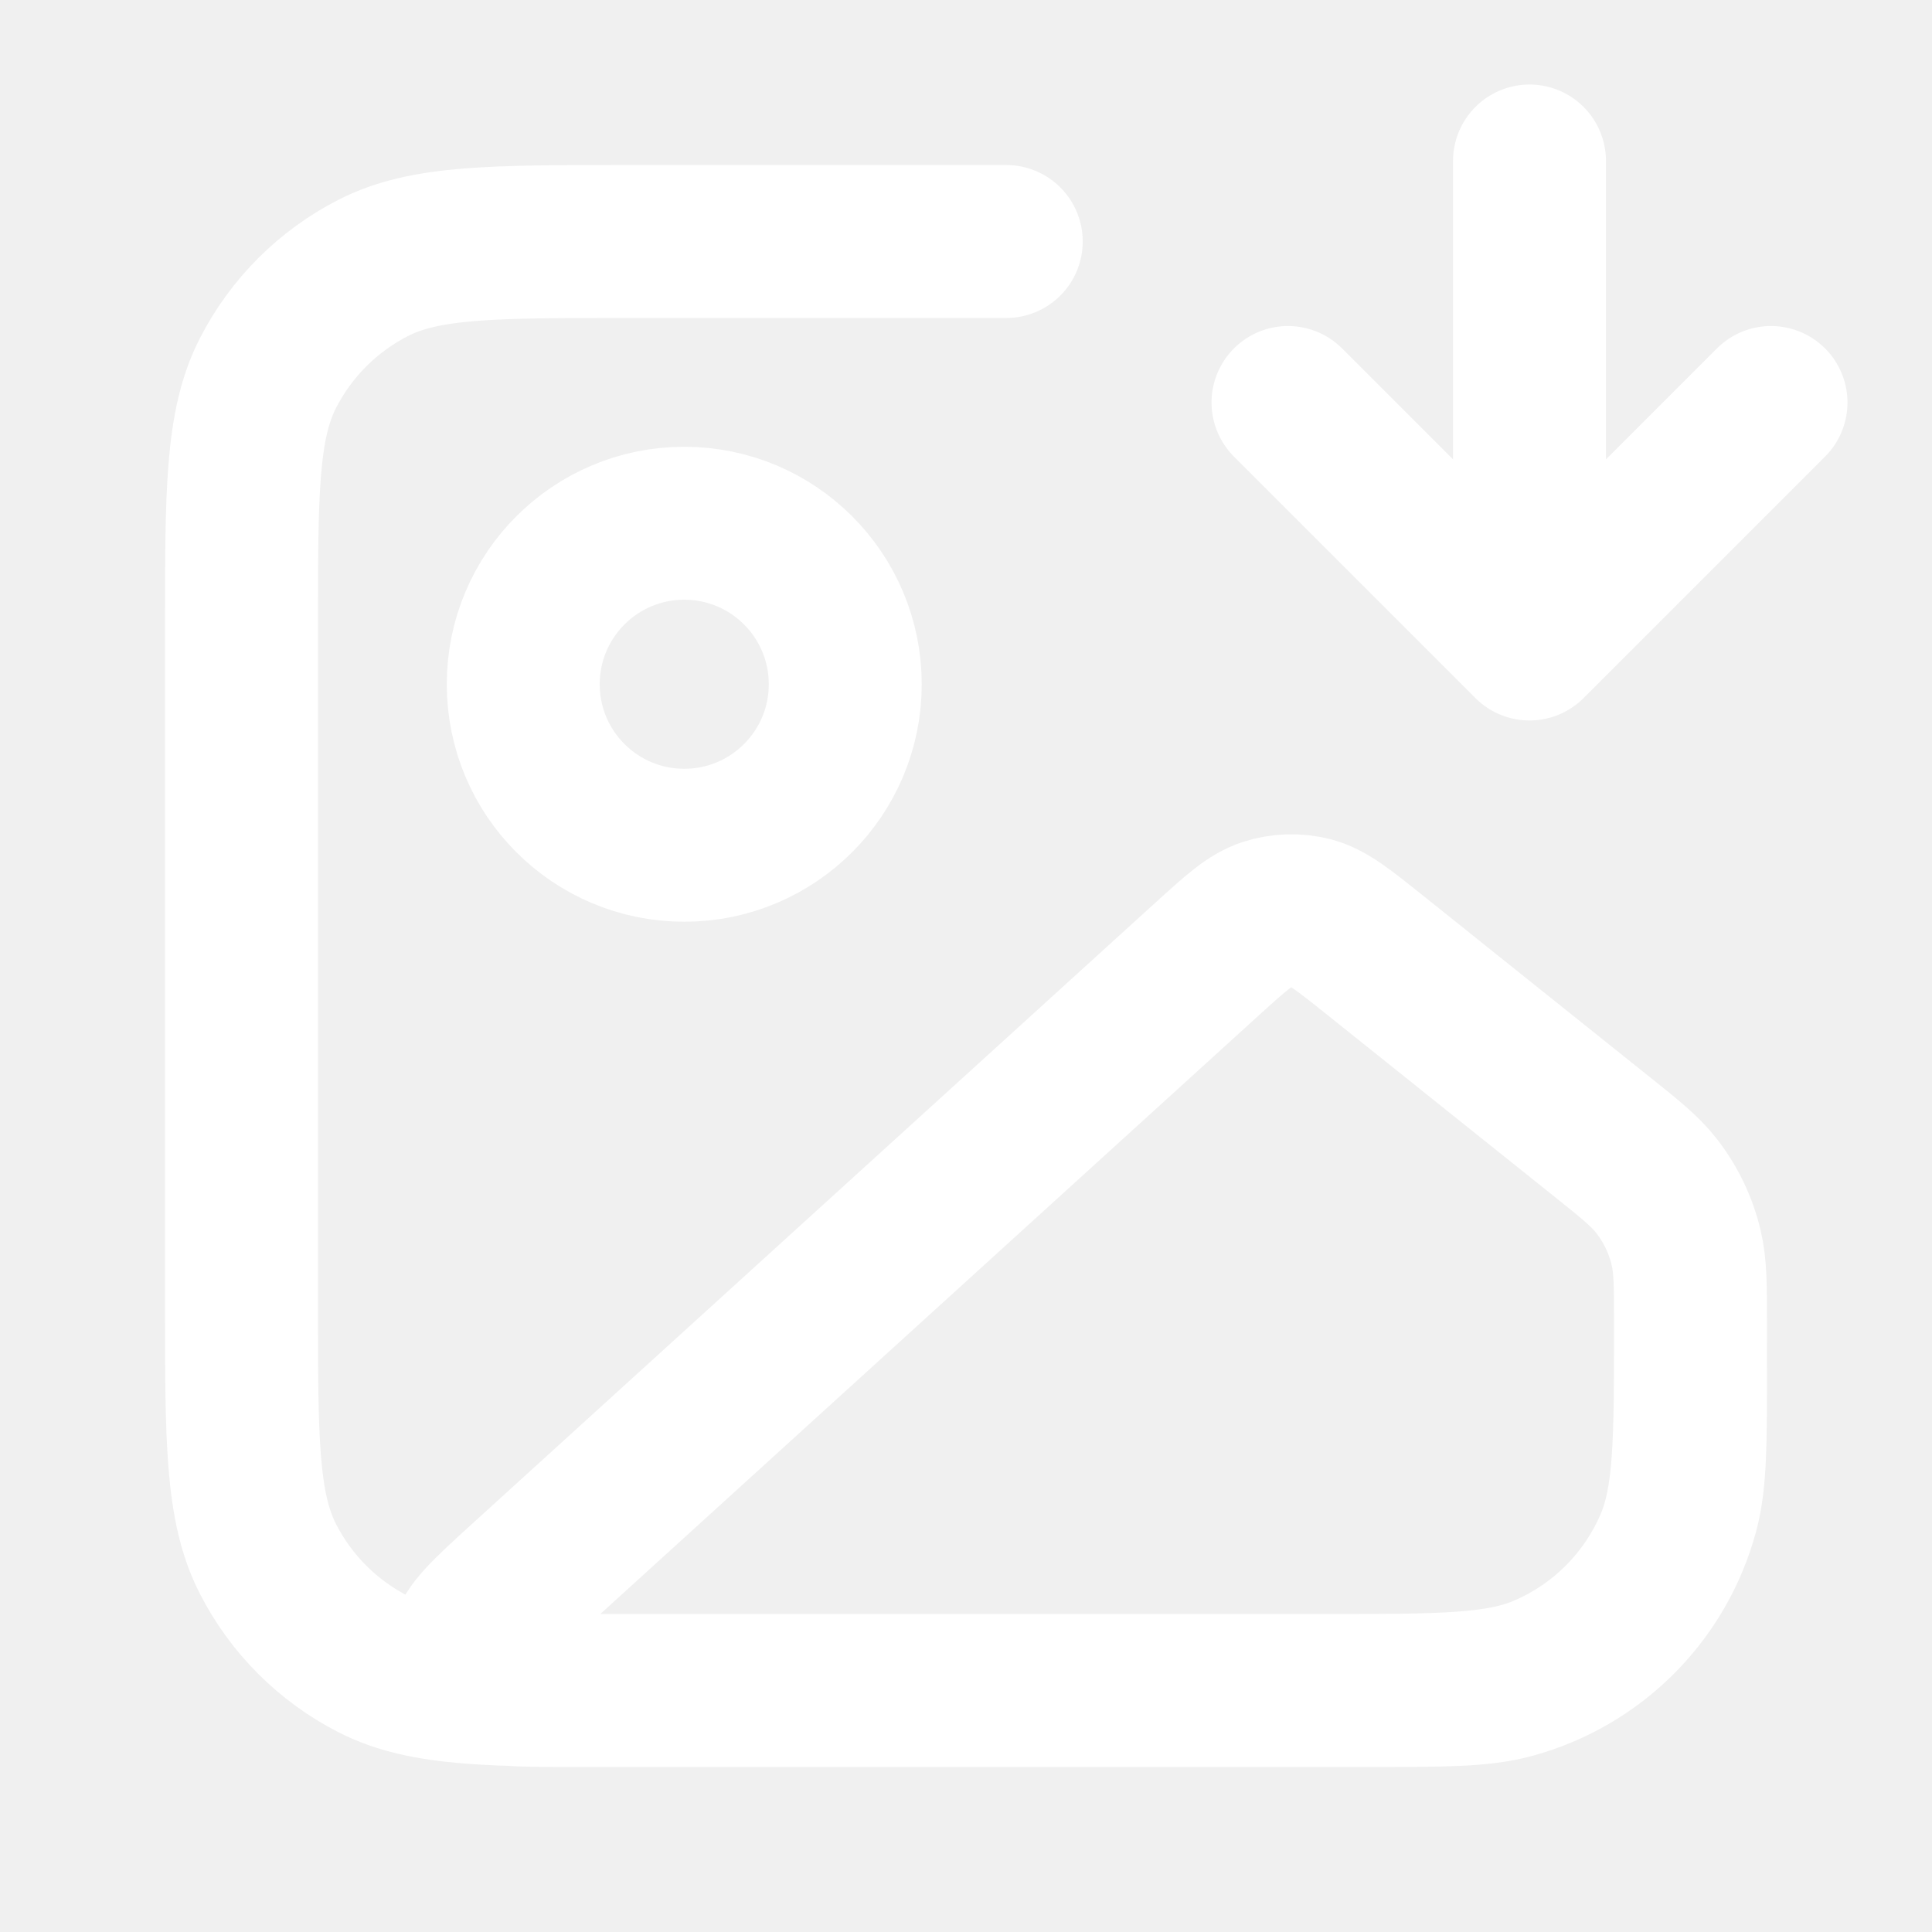
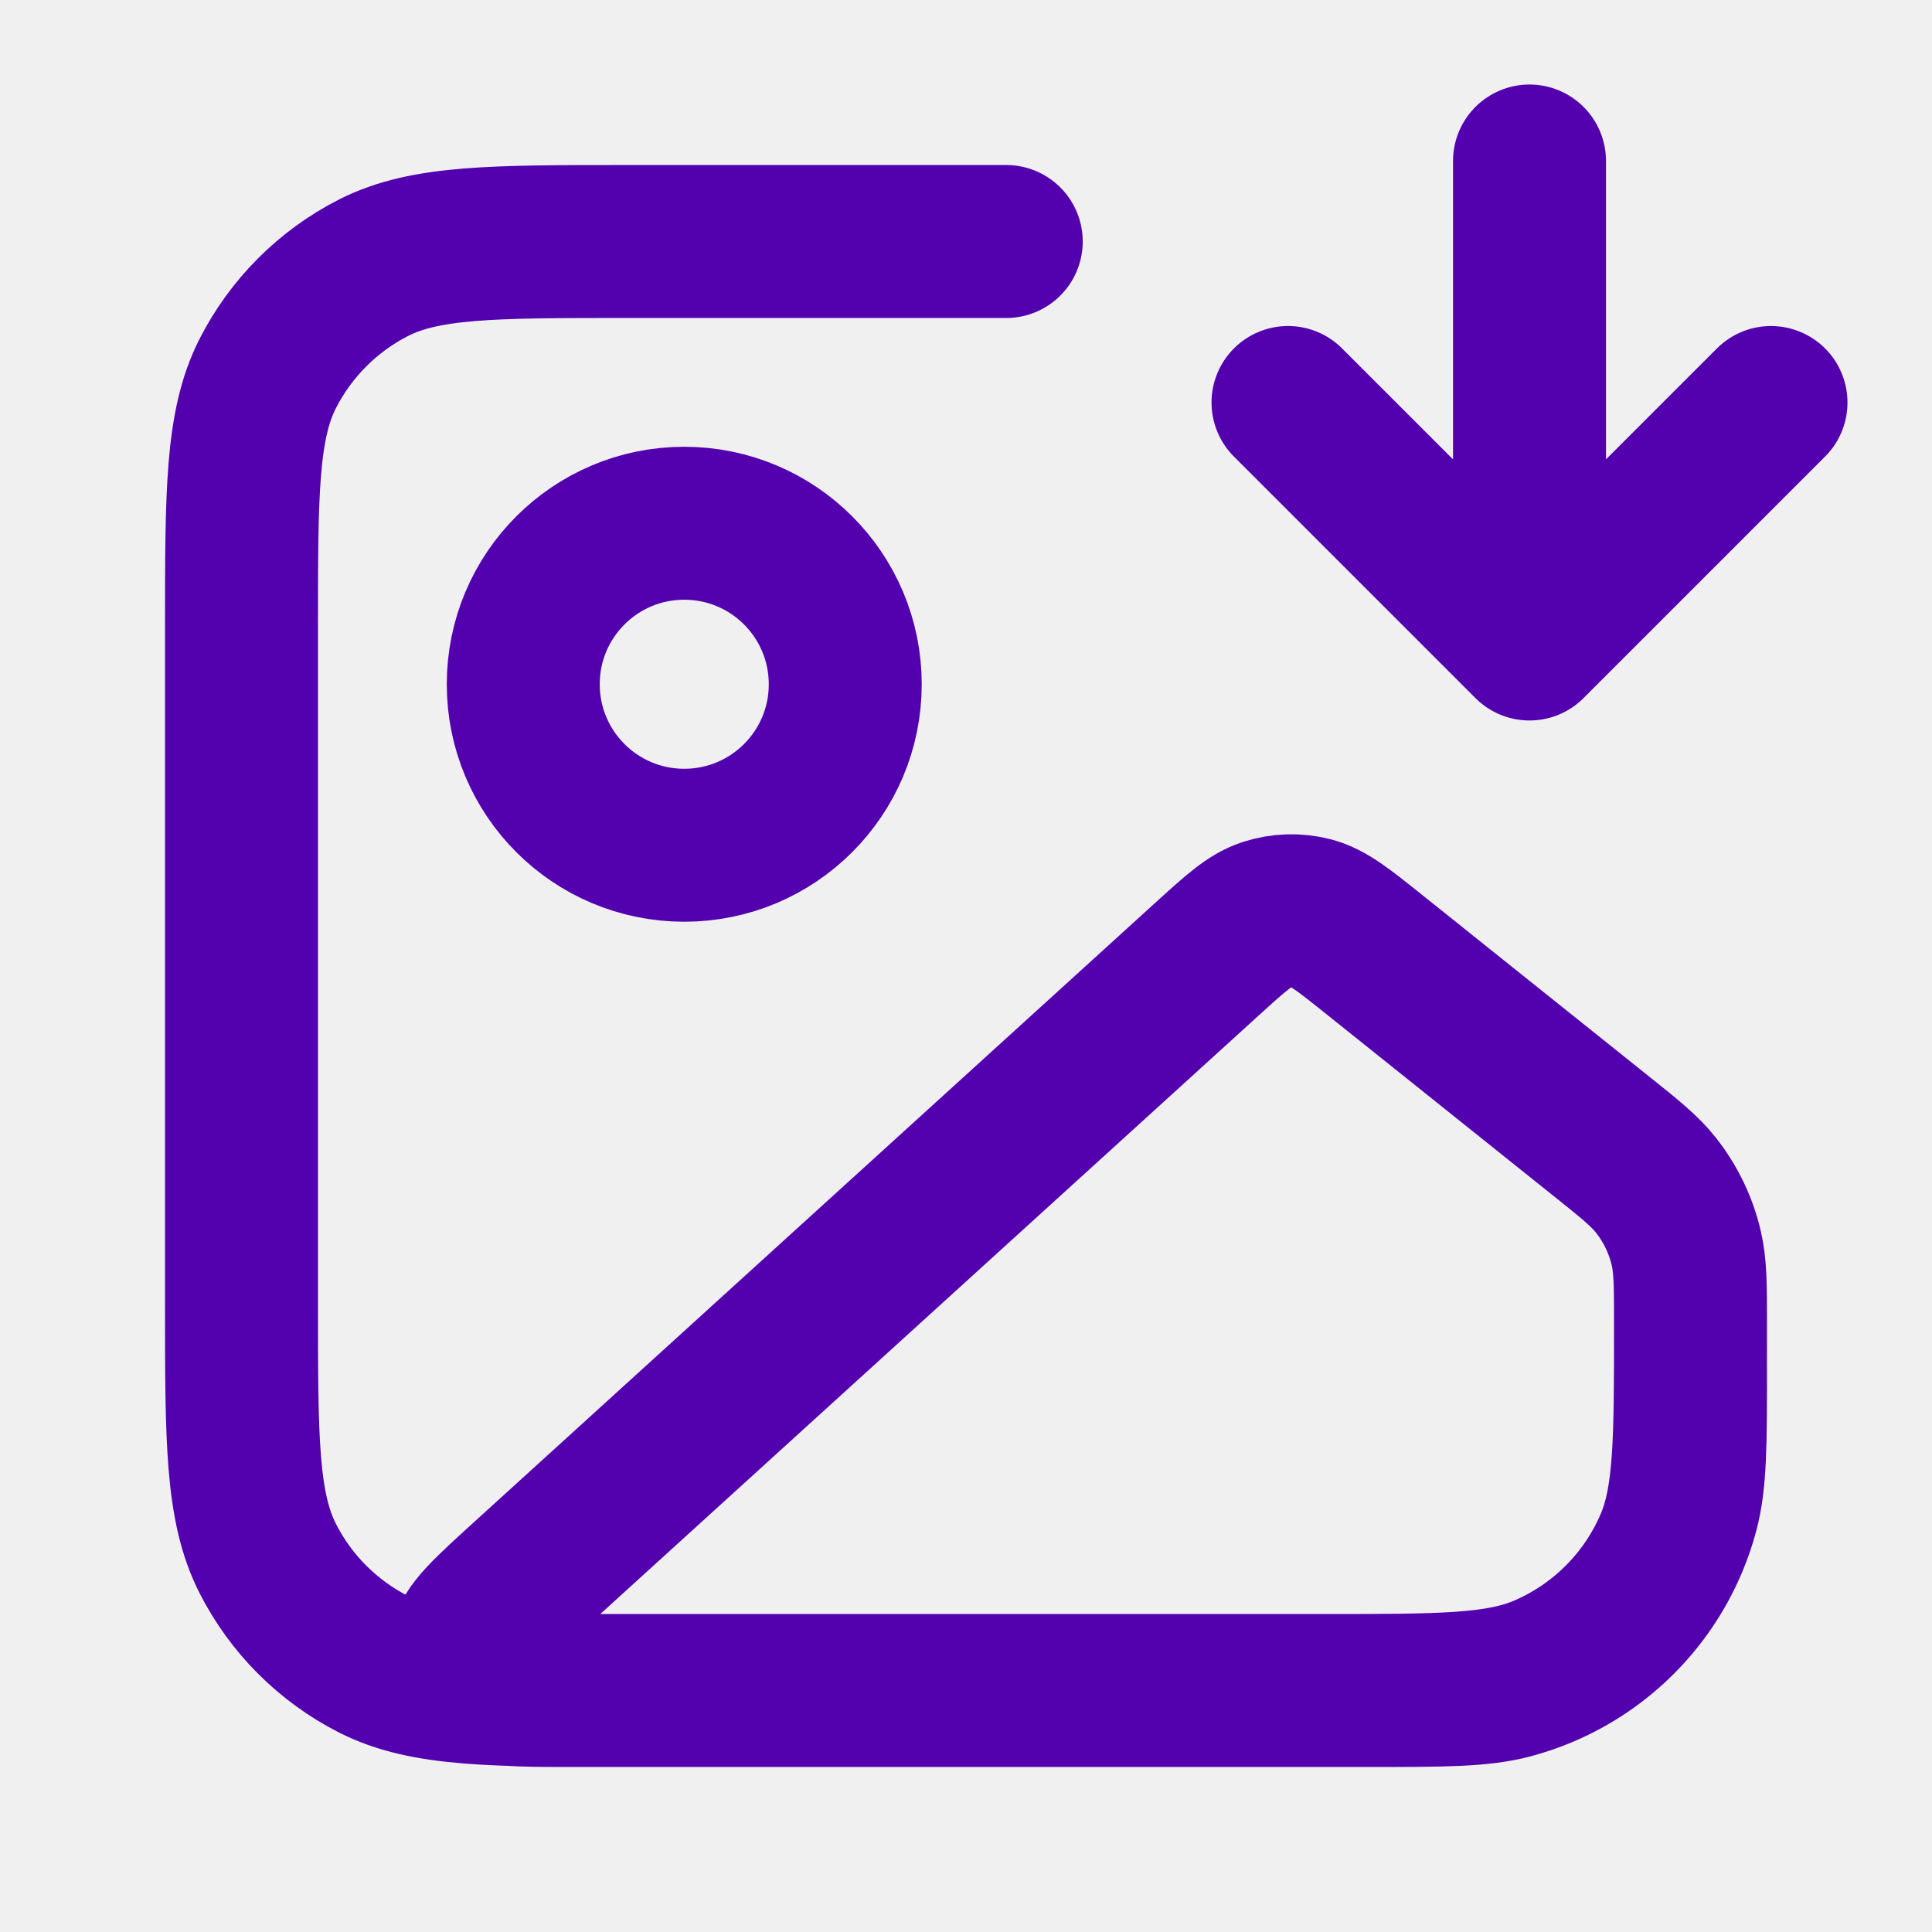
<svg xmlns="http://www.w3.org/2000/svg" width="18" height="18" viewBox="0 0 24 24" fill="none">
-   <path d="M16 5L19 8M19 8L22 5M19 8V2M12.5 3H7.8C6.12 3 5.28 3 4.638 3.327C4.074 3.615 3.615 4.074 3.327 4.638C3 5.28 3 6.12 3 7.8V16.2C3 17.88 3 18.72 3.327 19.362C3.615 19.927 4.074 20.385 4.638 20.673C5.28 21 6.12 21 7.8 21H17C17.93 21 18.395 21 18.776 20.898C19.812 20.62 20.62 19.812 20.898 18.776C21 18.395 21 17.93 21 17M10.5 8.5C10.5 9.605 9.605 10.5 8.5 10.5C7.395 10.5 6.5 9.605 6.5 8.5C6.5 7.395 7.395 6.5 8.5 6.5C9.605 6.5 10.5 7.395 10.5 8.5ZM14.99 11.918L6.531 19.608C6.055 20.041 5.817 20.257 5.796 20.444C5.778 20.607 5.84 20.768 5.963 20.875C6.105 21 6.426 21 7.069 21H16.456C17.895 21 18.615 21 19.18 20.758C19.889 20.455 20.455 19.889 20.758 19.18C21 18.615 21 17.895 21 16.456C21 15.972 21 15.73 20.947 15.504C20.881 15.221 20.753 14.955 20.573 14.726C20.43 14.544 20.241 14.393 19.863 14.091L17.066 11.853C16.687 11.55 16.498 11.399 16.29 11.345C16.106 11.298 15.913 11.304 15.732 11.363C15.528 11.429 15.349 11.592 14.99 11.918Z" stroke="#fff" stroke-width="1.9" stroke-linecap="round" stroke-linejoin="round" />
+   <path d="M16 5L19 8M19 8L22 5M19 8V2M12.5 3H7.8C6.12 3 5.28 3 4.638 3.327C4.074 3.615 3.615 4.074 3.327 4.638C3 5.28 3 6.12 3 7.8V16.2C3 17.88 3 18.72 3.327 19.362C3.615 19.927 4.074 20.385 4.638 20.673C5.28 21 6.12 21 7.8 21H17C17.93 21 18.395 21 18.776 20.898C19.812 20.62 20.62 19.812 20.898 18.776C21 18.395 21 17.93 21 17M10.5 8.5C10.5 9.605 9.605 10.5 8.5 10.5C7.395 10.5 6.5 9.605 6.5 8.5C6.5 7.395 7.395 6.5 8.5 6.5C9.605 6.5 10.5 7.395 10.5 8.5ZM14.99 11.918L6.531 19.608C6.055 20.041 5.817 20.257 5.796 20.444C5.778 20.607 5.84 20.768 5.963 20.875C6.105 21 6.426 21 7.069 21H16.456C17.895 21 18.615 21 19.18 20.758C19.889 20.455 20.455 19.889 20.758 19.18C21 18.615 21 17.895 21 16.456C21 15.972 21 15.73 20.947 15.504C20.881 15.221 20.753 14.955 20.573 14.726C20.43 14.544 20.241 14.393 19.863 14.091L17.066 11.853C16.687 11.55 16.498 11.399 16.29 11.345C16.106 11.298 15.913 11.304 15.732 11.363C15.528 11.429 15.349 11.592 14.99 11.918Z" stroke="#5300AF" stroke-width="1.9" stroke-linecap="round" stroke-linejoin="round" />
</svg>
